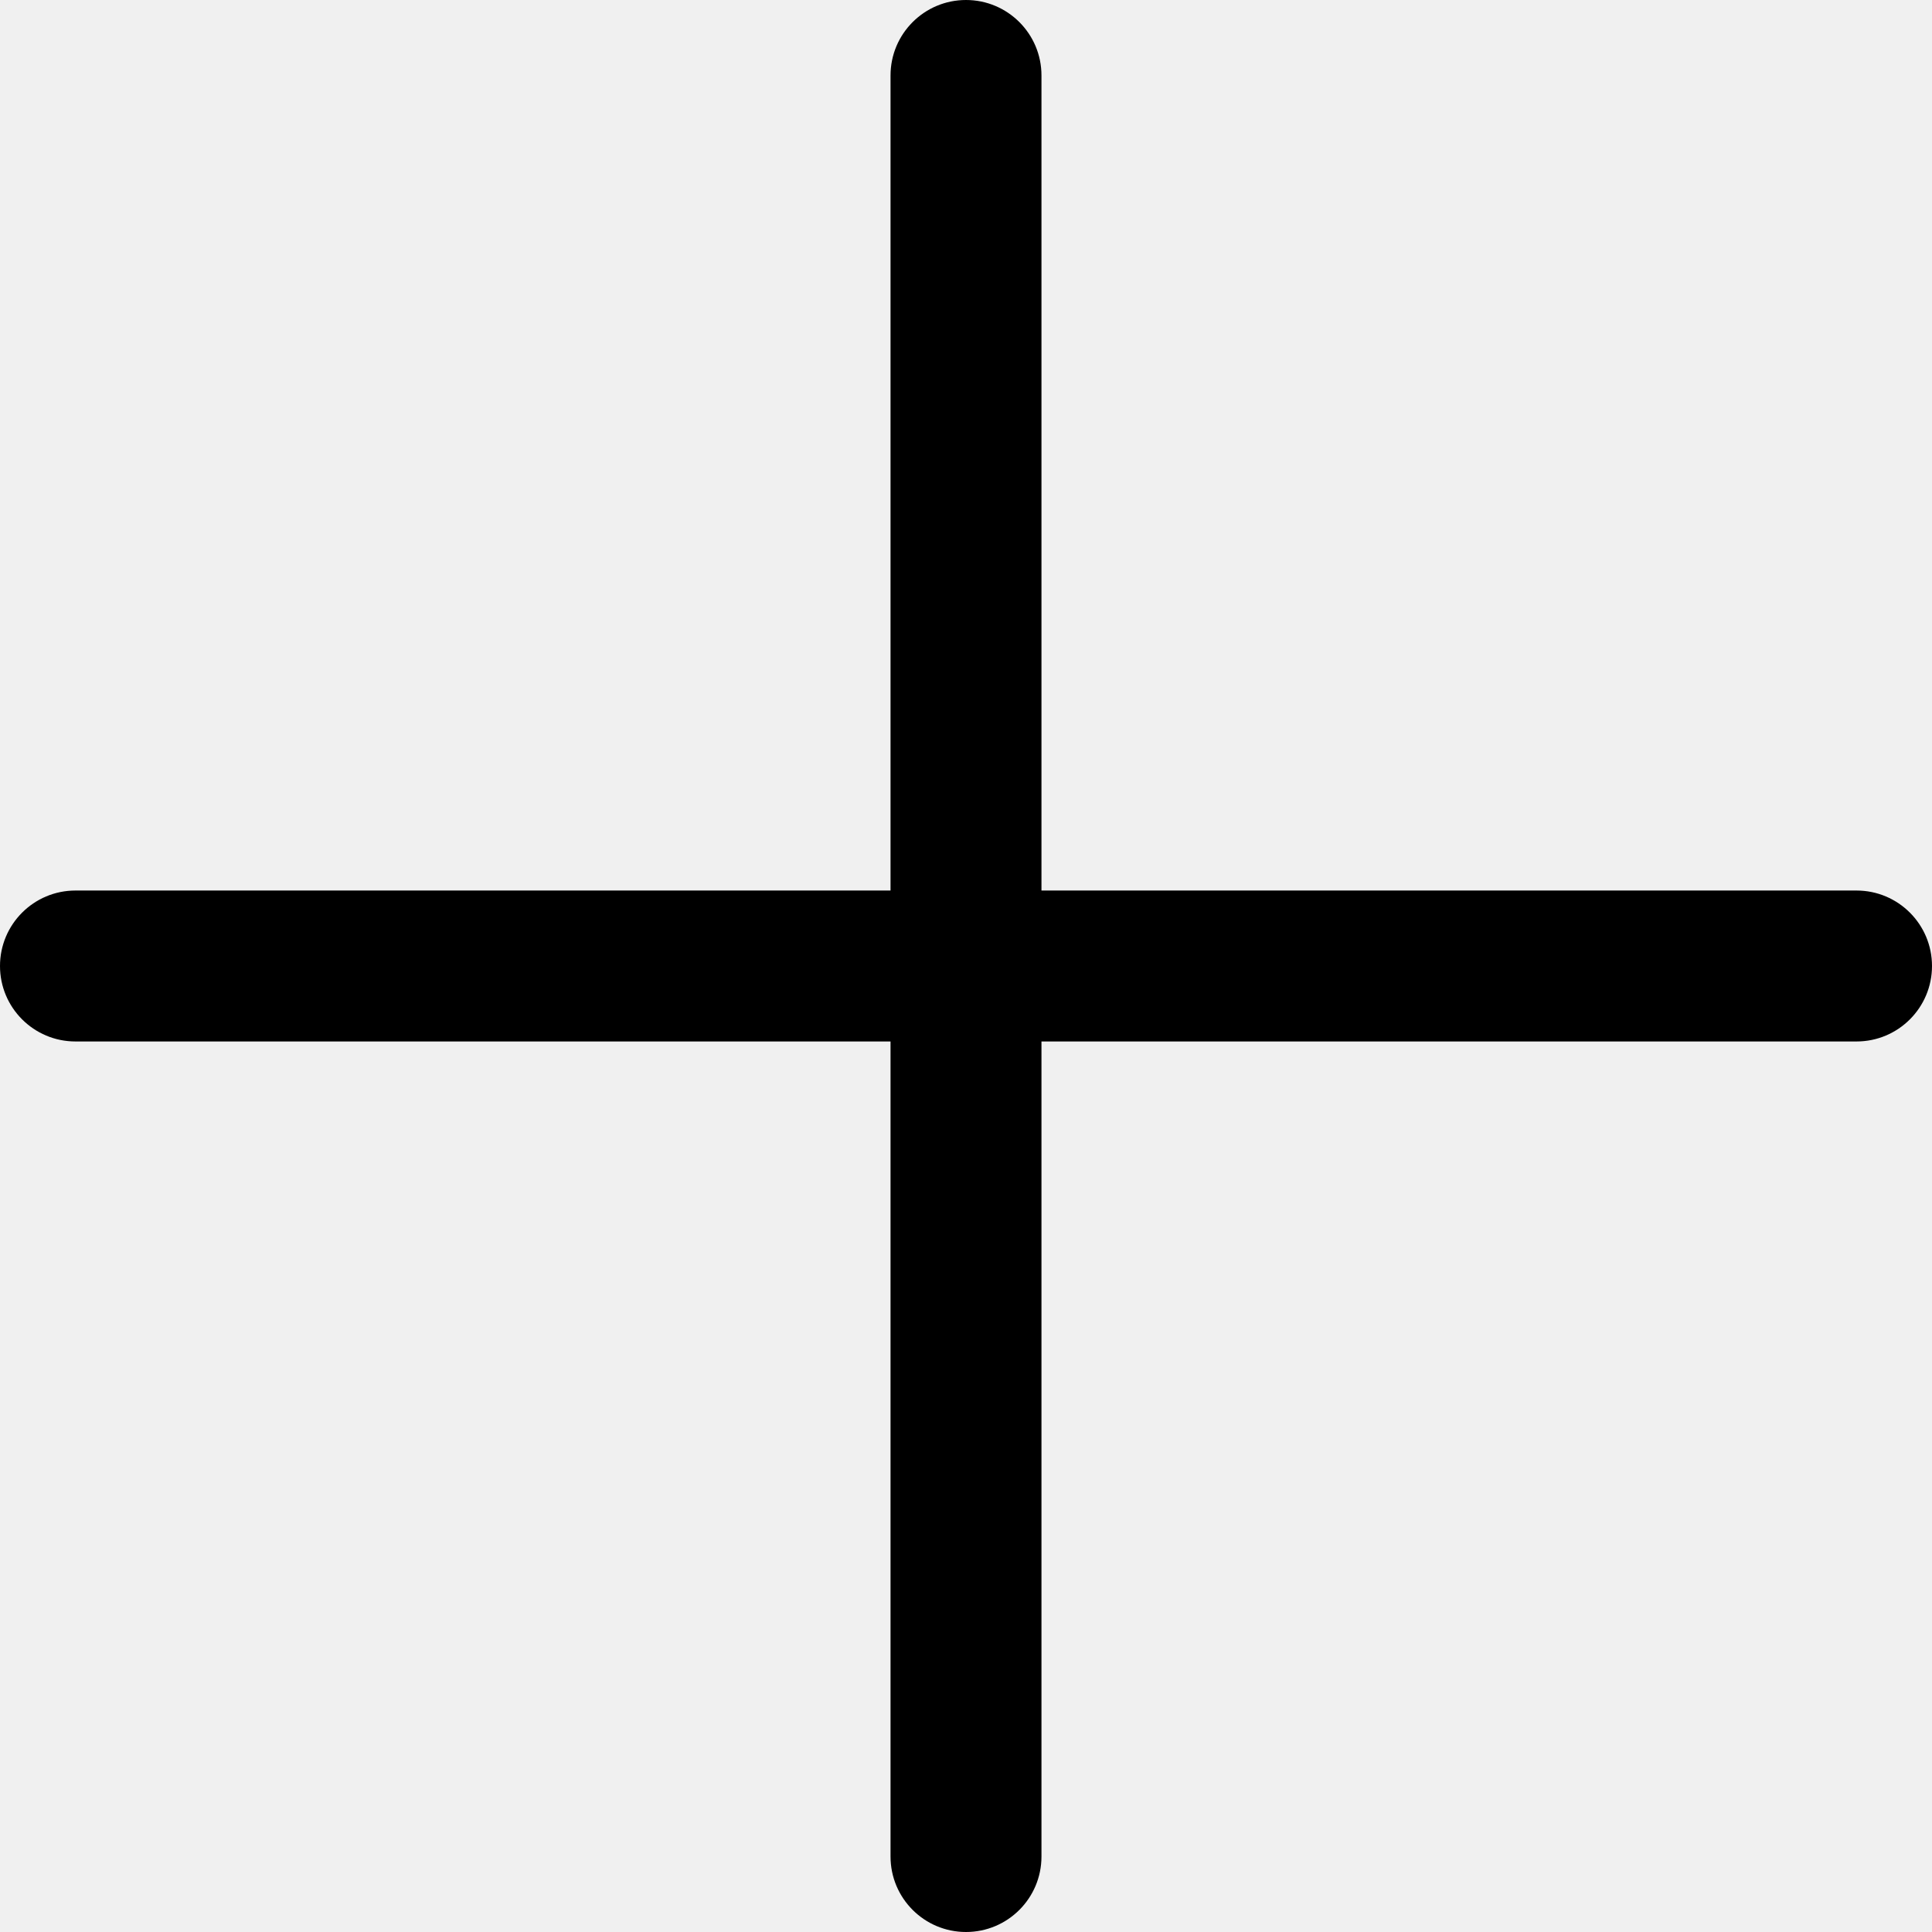
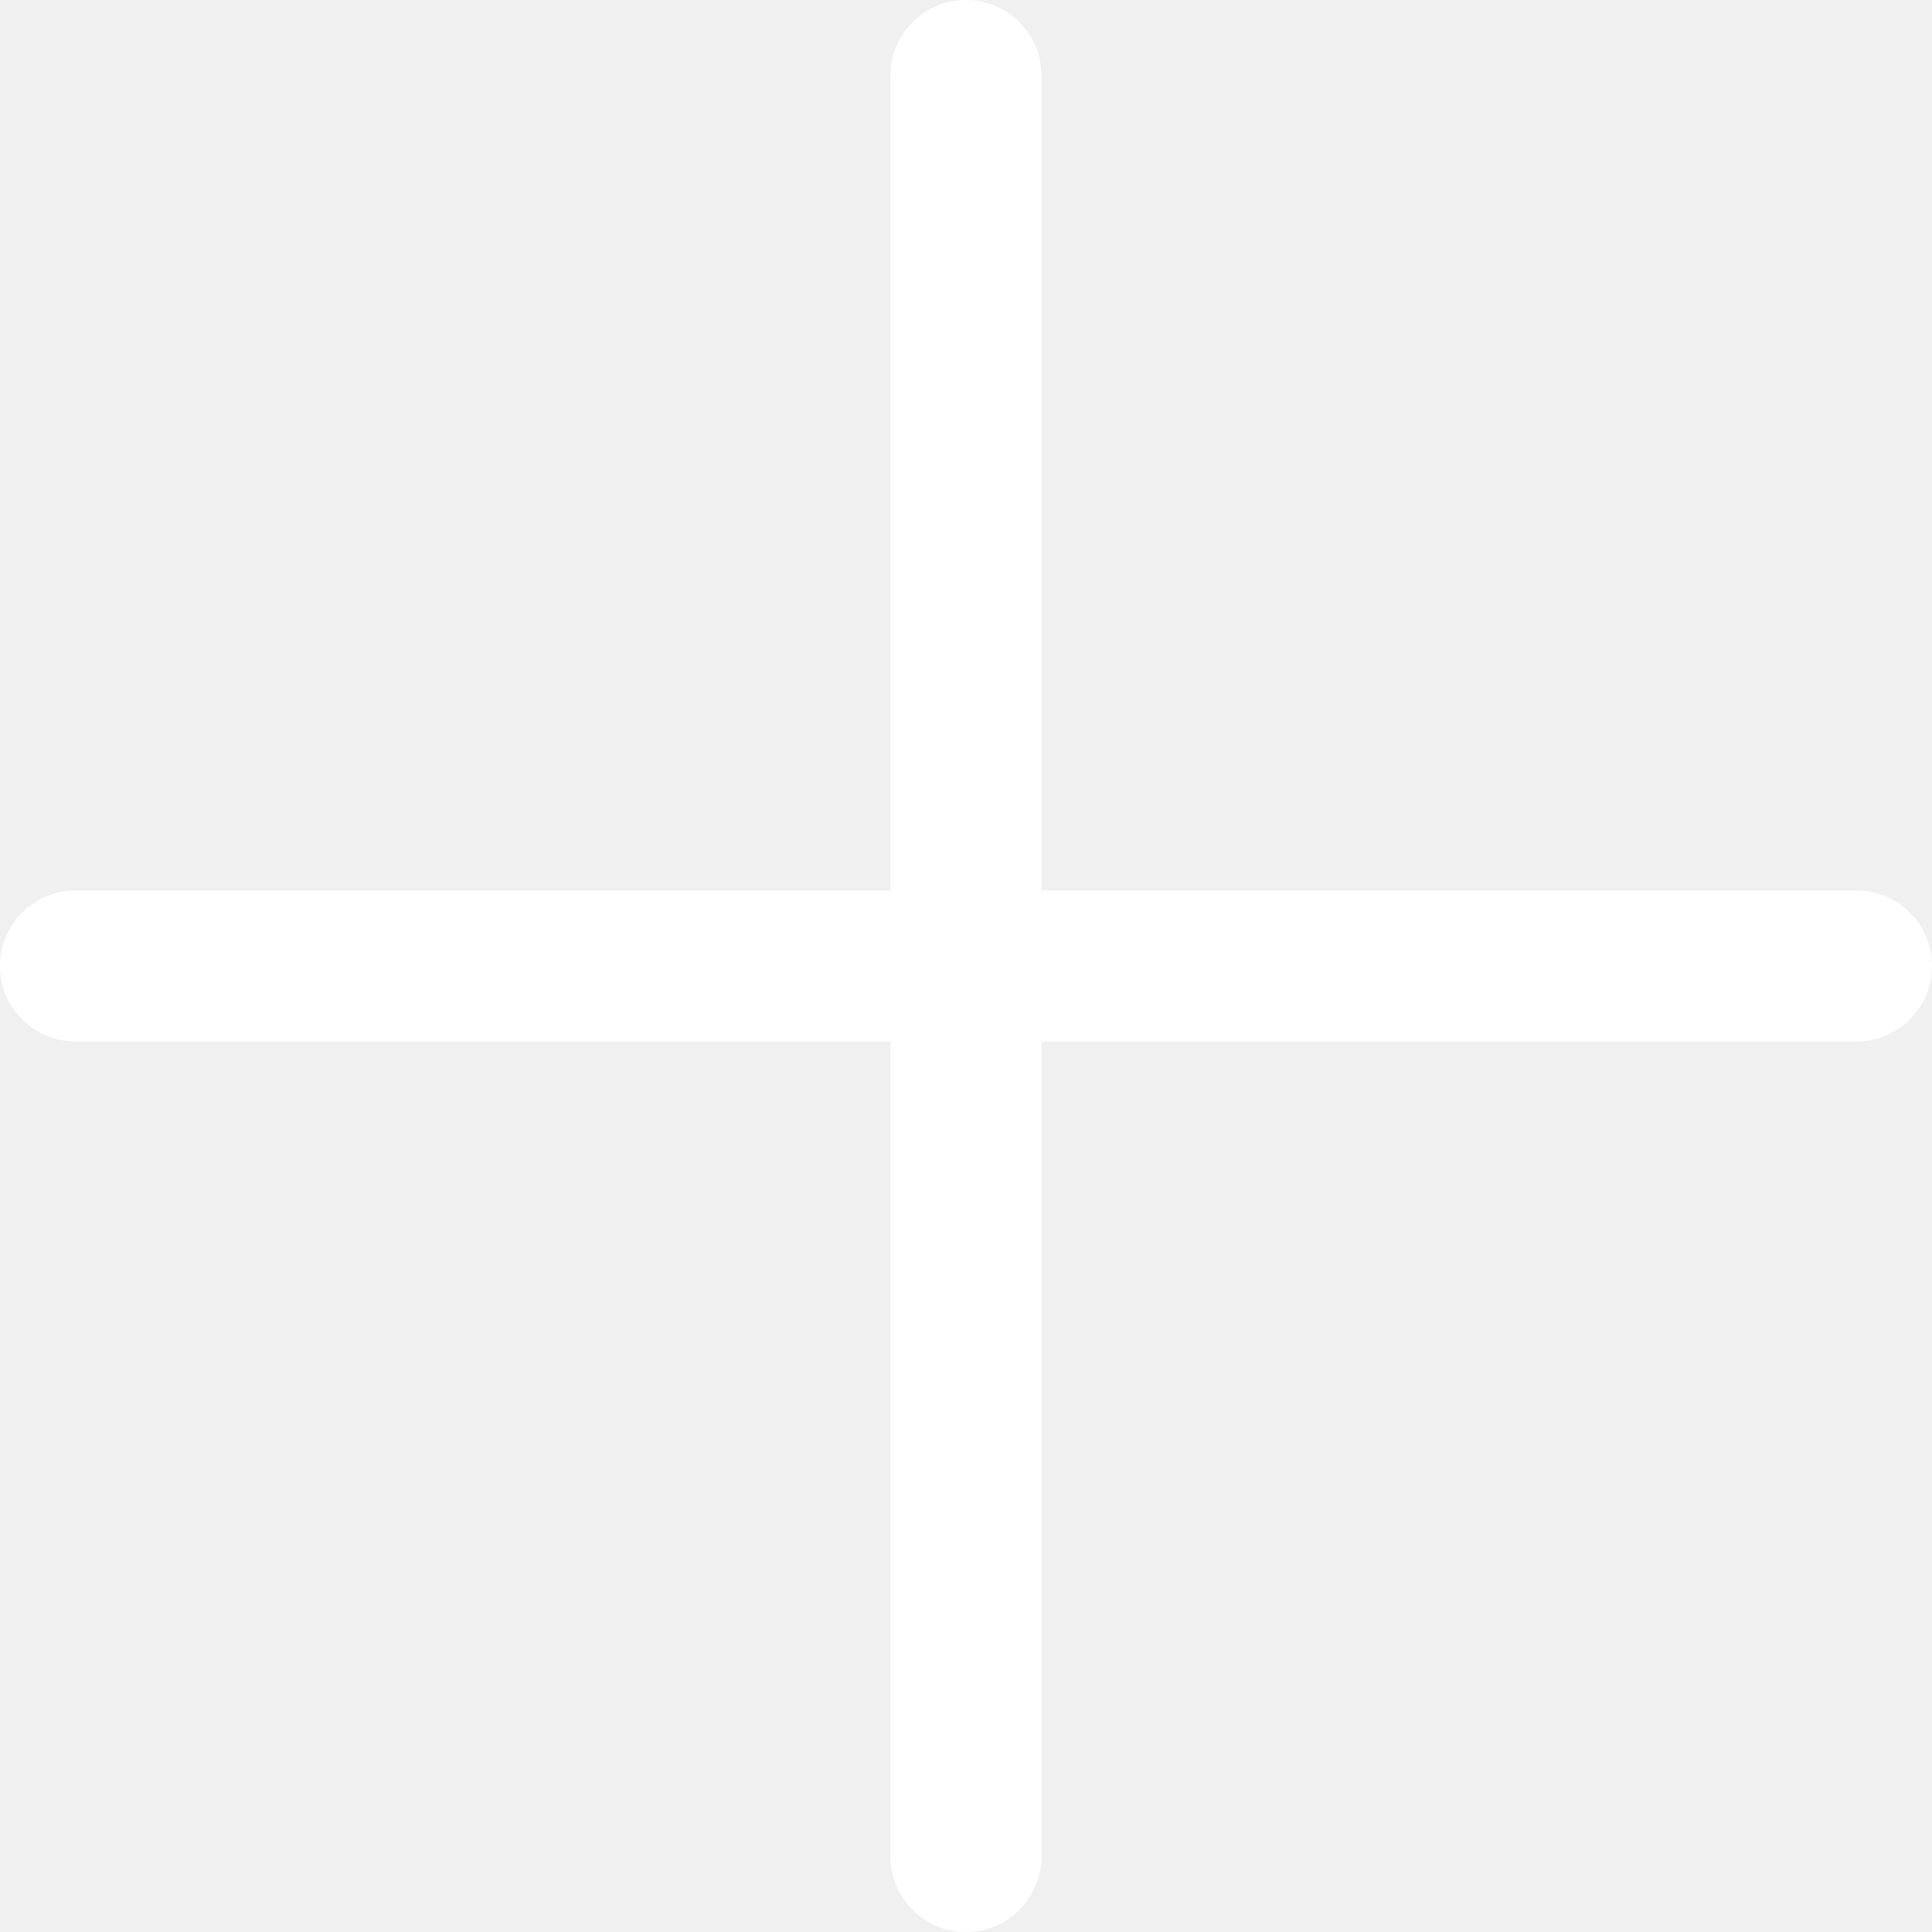
<svg xmlns="http://www.w3.org/2000/svg" version="1.1" id="Capa_1" x="0px" y="0px" viewBox="0 0 512 512" style="enable-background:new 0 0 512 512;" xml:space="preserve">
  <g>
    <g>
-       <path d="M492,236H276V20c0-11.046-8.954-20-20-20c-11.046,0-20,8.954-20,20v216H20c-11.046,0-20,8.954-20,20s8.954,20,20,20h216    v216c0,11.046,8.954,20,20,20s20-8.954,20-20V276h216c11.046,0,20-8.954,20-20C512,244.954,503.046,236,492,236z" />
+       <path style="fill:white;" d="M492,236H276V20c0-11.046-8.954-20-20-20c-11.046,0-20,8.954-20,20v216H20c-11.046,0-20,8.954-20,20s8.954,20,20,20h216    v216c0,11.046,8.954,20,20,20s20-8.954,20-20V276h216c11.046,0,20-8.954,20-20C512,244.954,503.046,236,492,236z" />
    </g>
  </g>
  <g>
</g>
  <g>
</g>
  <g>
</g>
  <g>
</g>
  <g>
</g>
  <g>
</g>
  <g>
</g>
  <g>
</g>
  <g>
</g>
  <g>
</g>
  <g>
</g>
  <g>
</g>
  <g>
</g>
  <g>
</g>
  <g>
</g>
</svg>
